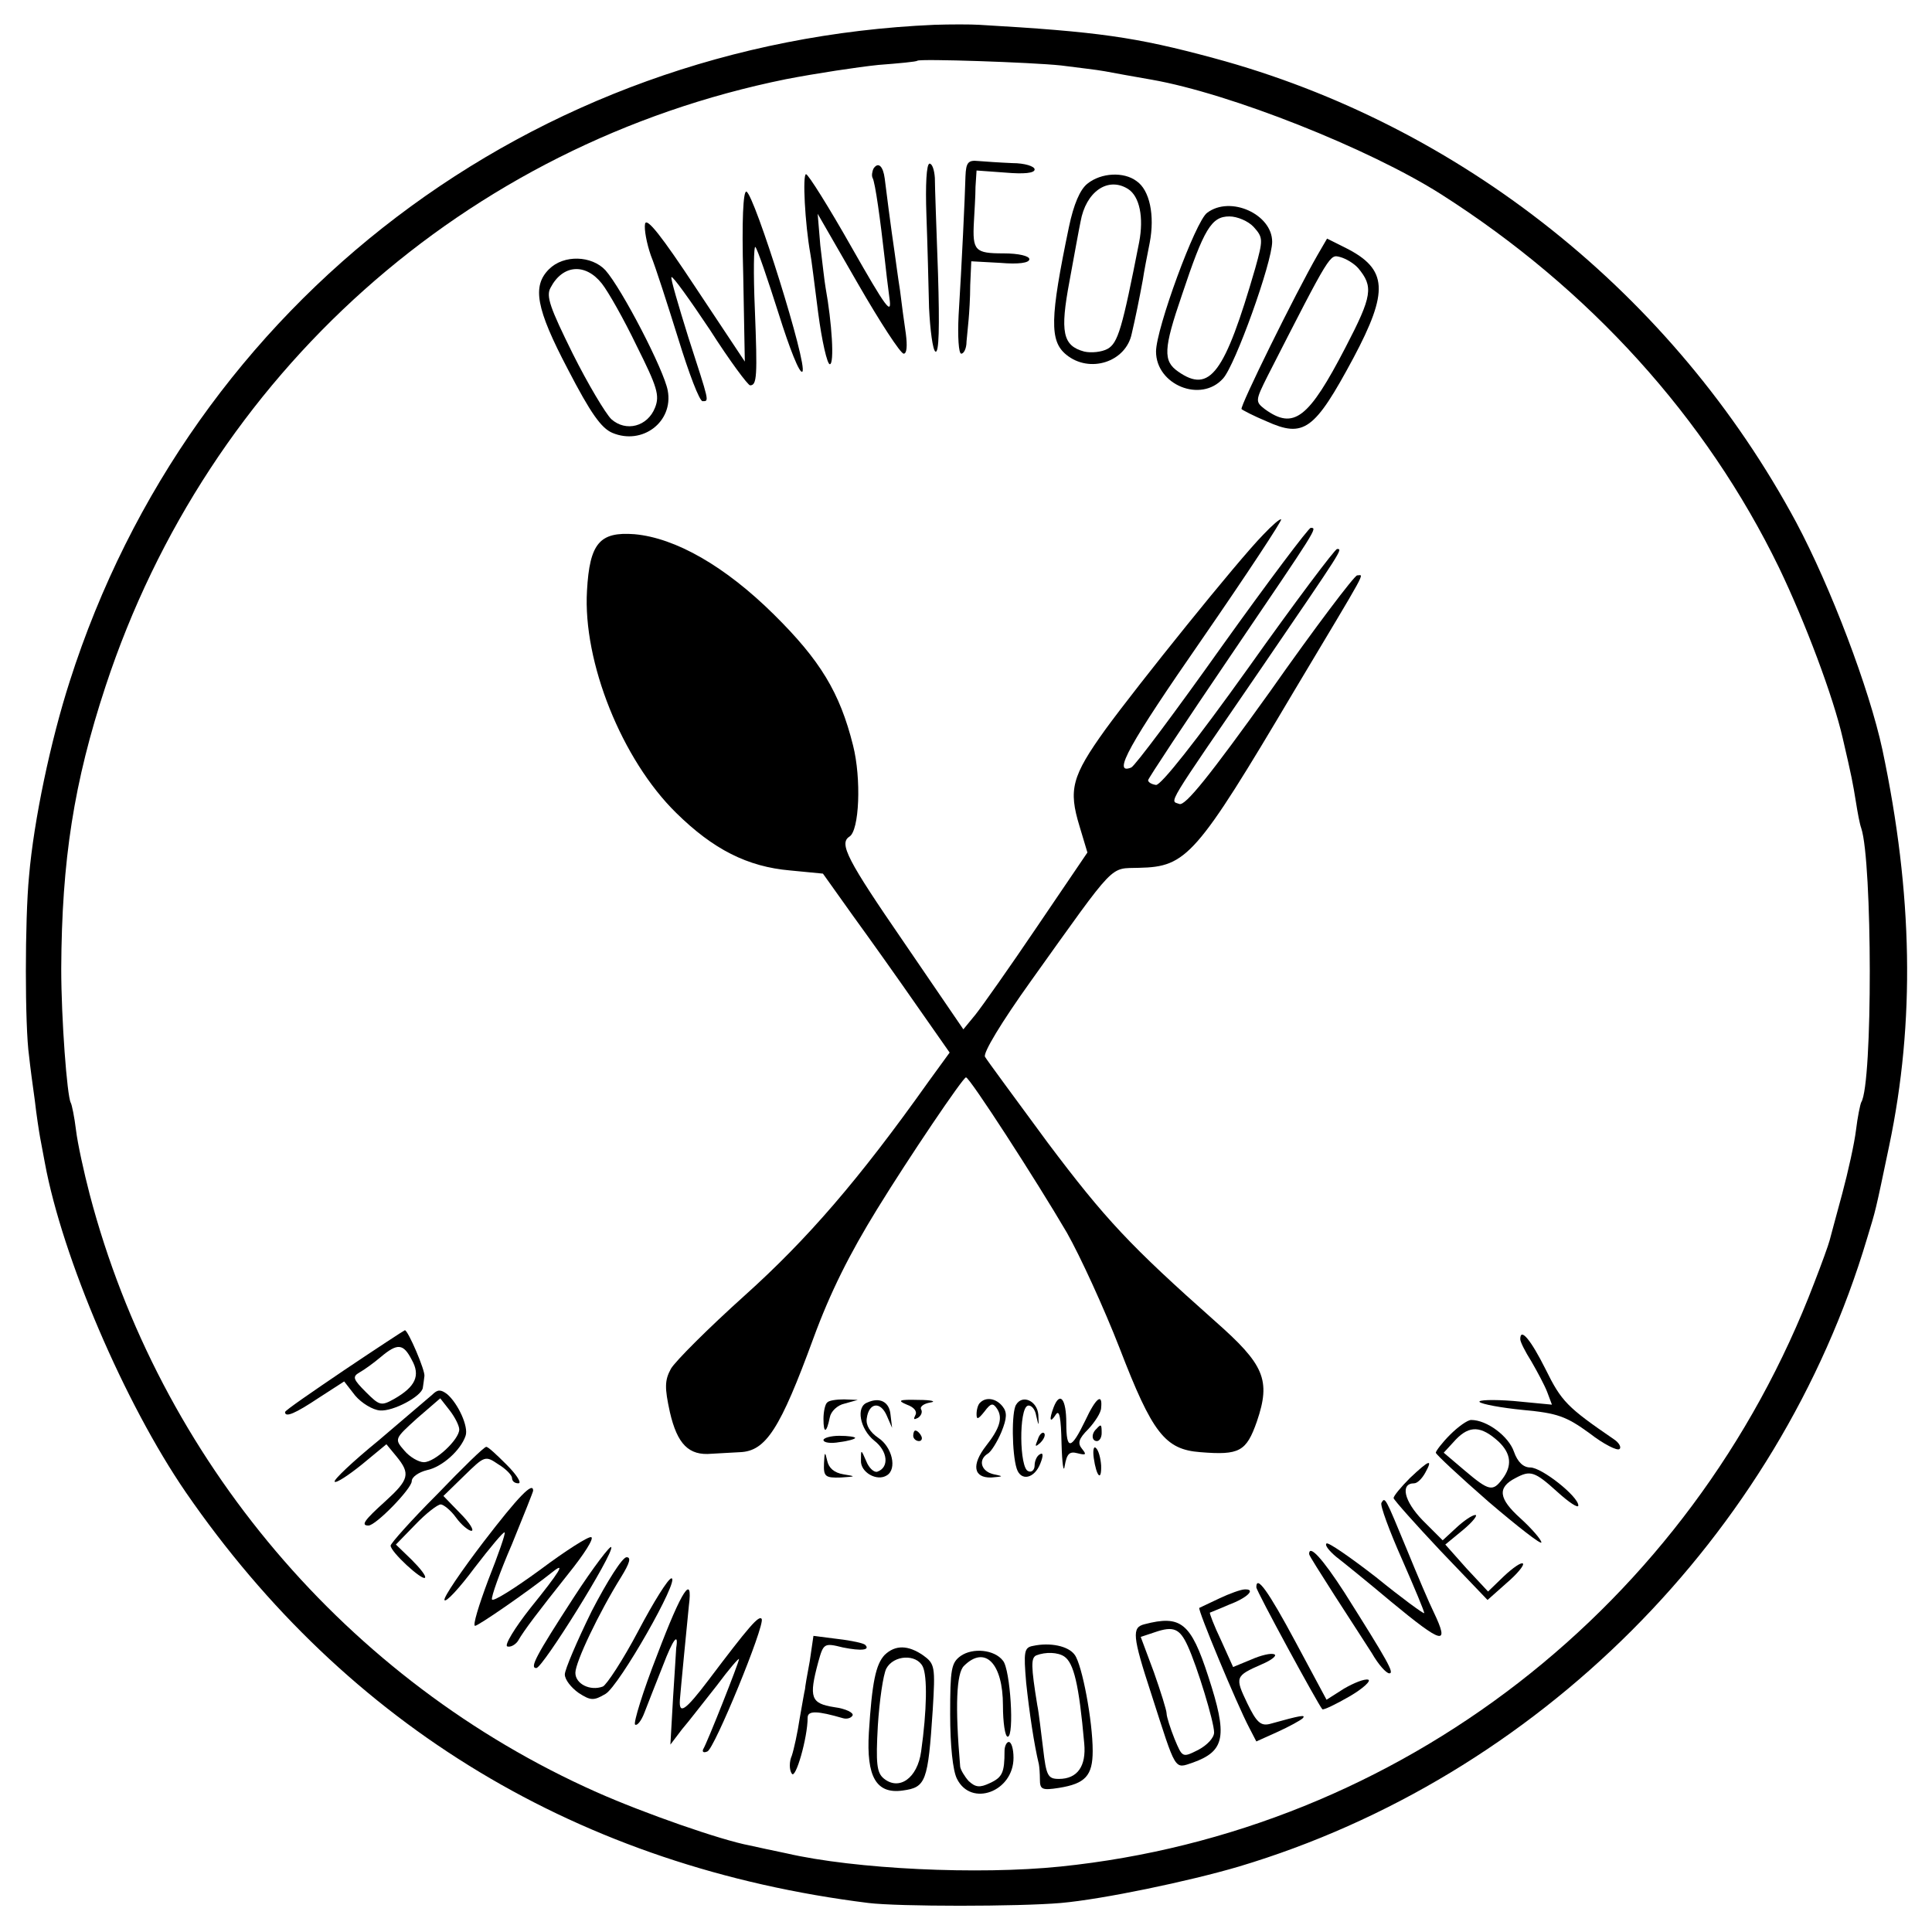
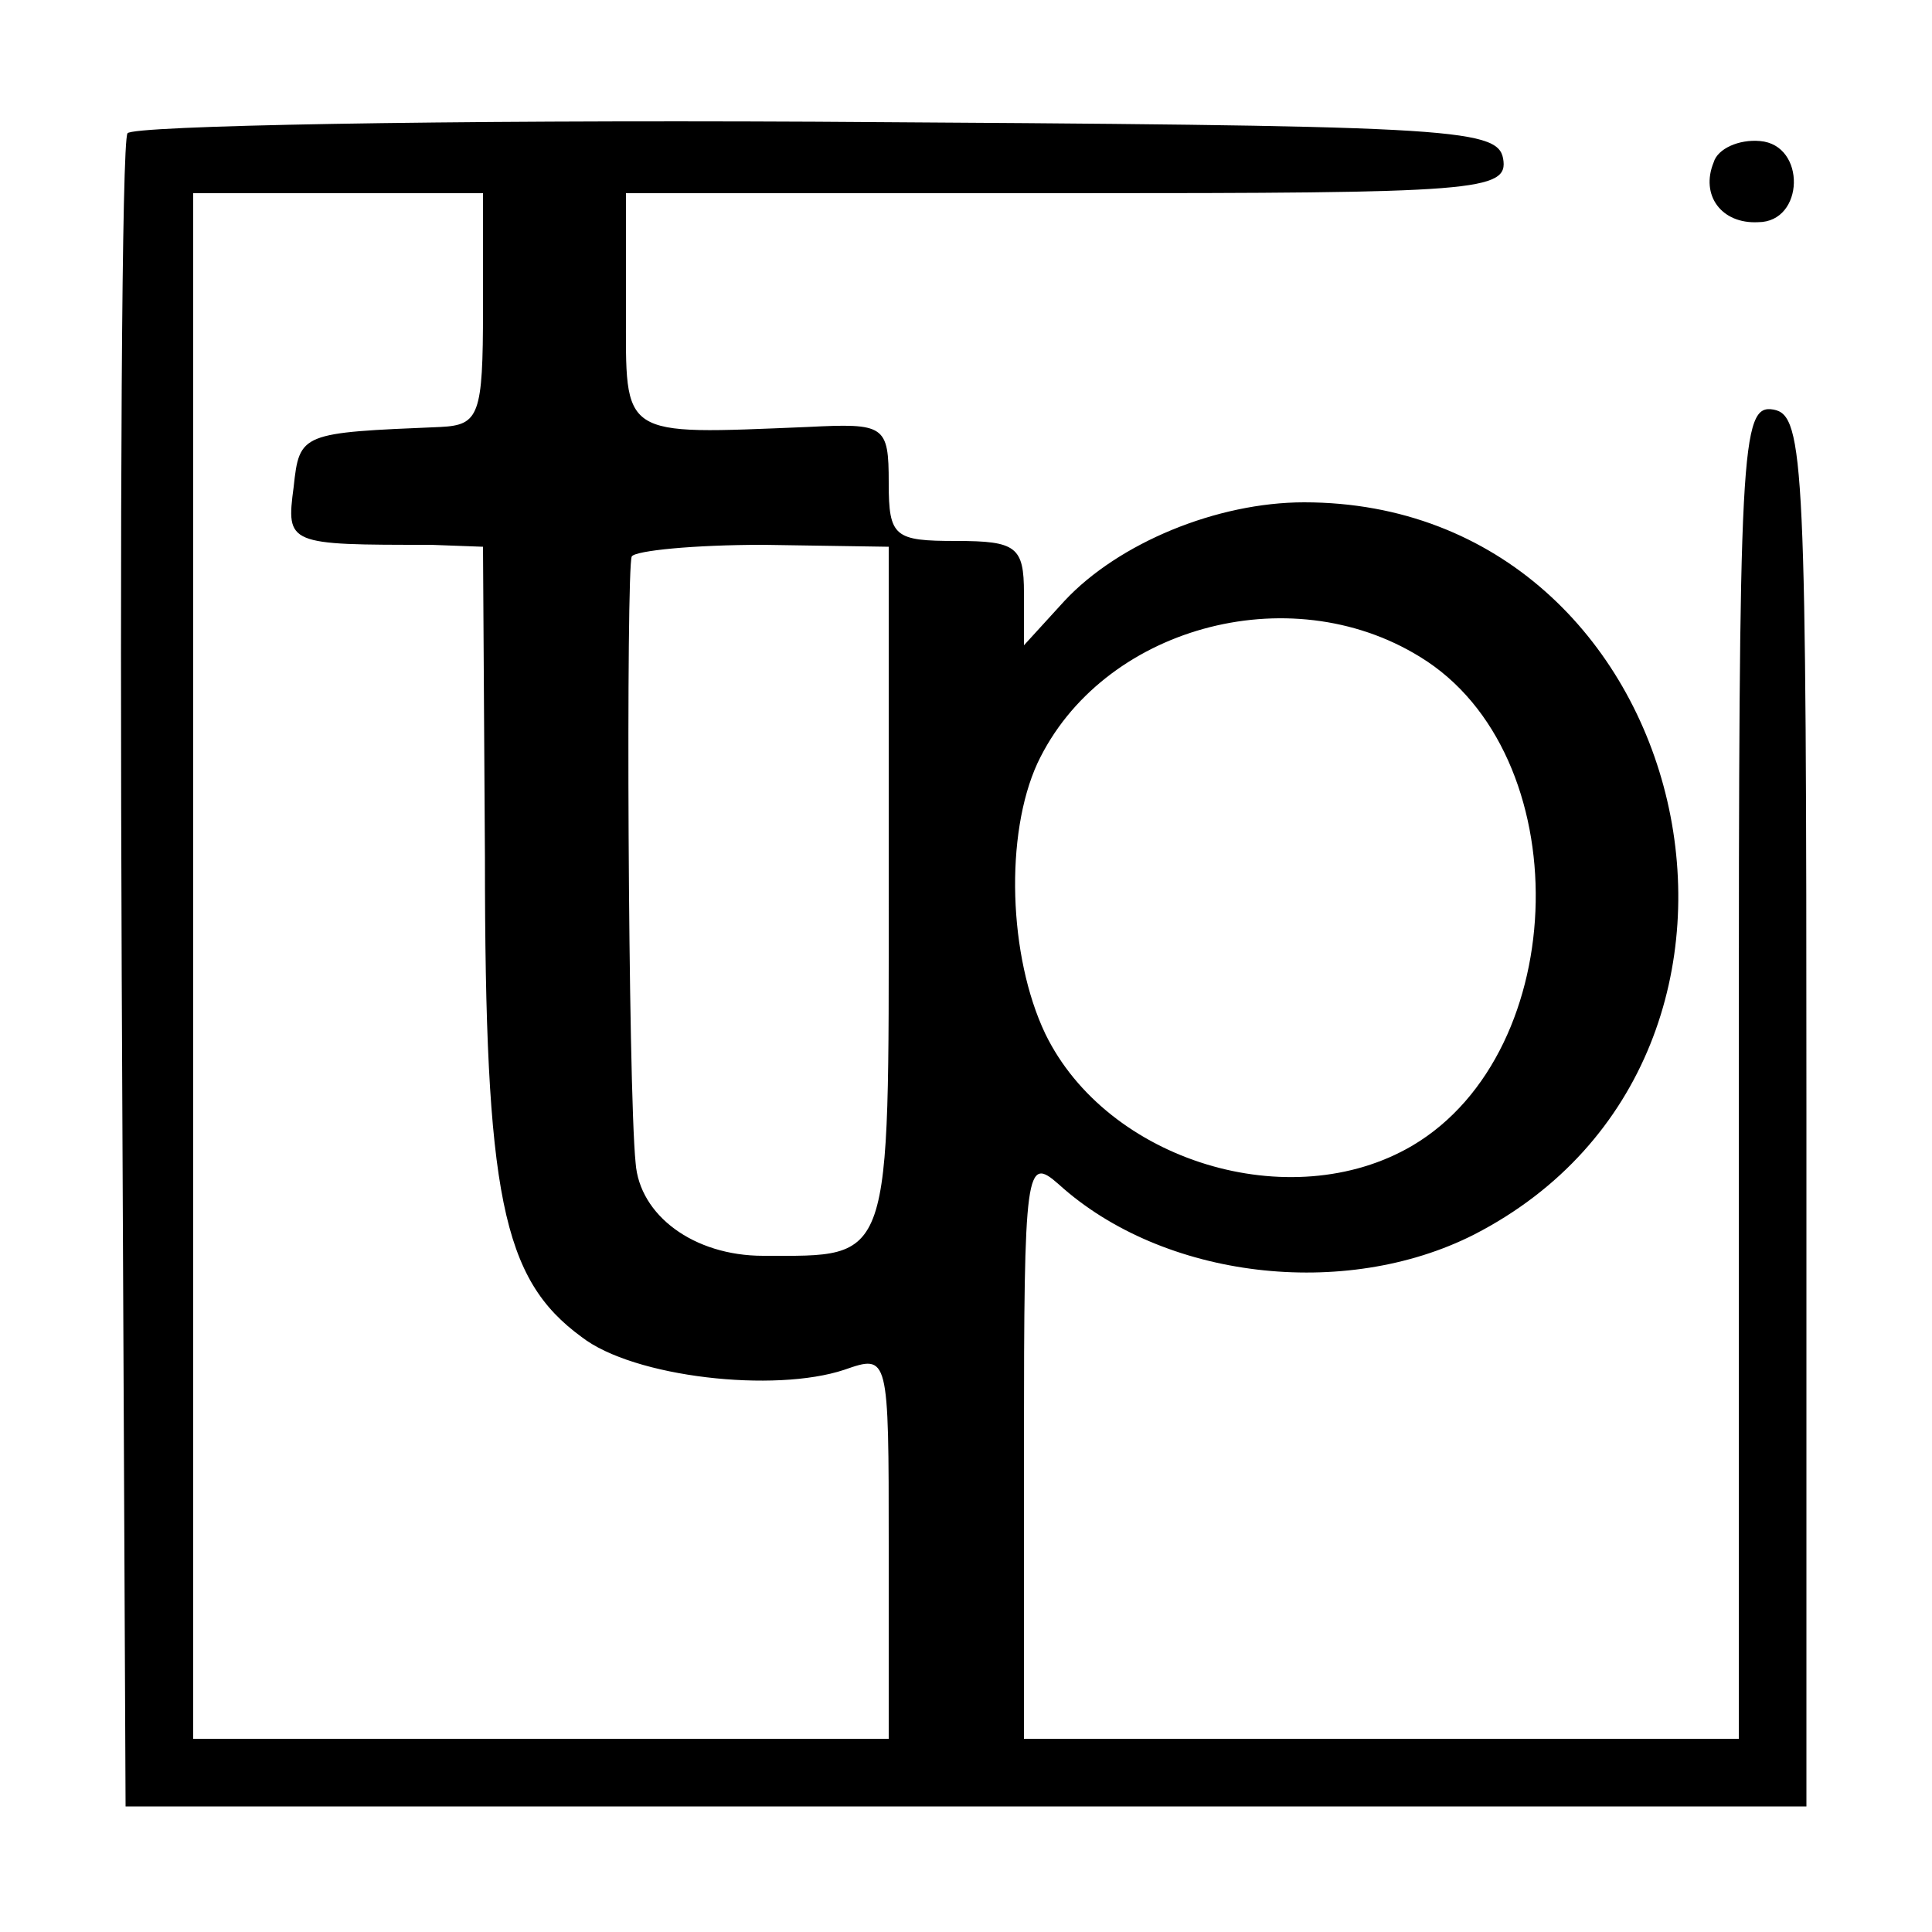
- <svg xmlns="http://www.w3.org/2000/svg" version="1.0" width="366pt" height="366pt" viewBox="0 0 366 366" preserveAspectRatio="xMidYMid meet">
-   <g transform="translate(0,366) scale(0.1,-0.1)" fill="#000000" stroke="none">
-     <path d="M1770 3613 c-762 -33 -1408 -523 -1638 -1244 -36 -112 -68 -263 -77 -369 -8 -82 -8 -284 0 -340 2 -19 7 -57 11 -85 3 -27 8 -59 10 -70 2 -11 6 -32 9 -48 33 -179 151 -455 267 -624 306 -444 747 -710 1293 -778 57 -7 284 -7 365 0 79 7 242 41 337 69 565 169 1022 626 1190 1190 17 56 15 47 42 176 49 234 45 476 -13 750 -25 116 -98 308 -163 430 -232 432 -636 754 -1104 880 -148 40 -219 50 -444 63 -16 1 -55 1 -85 0z m240 -77 c30 -4 67 -8 83 -11 15 -3 55 -10 89 -16 148 -26 411 -130 548 -217 281 -179 502 -423 640 -707 50 -104 103 -245 121 -324 17 -73 19 -84 25 -121 3 -19 7 -41 10 -49 21 -63 22 -484 0 -519 -2 -4 -7 -28 -10 -53 -3 -25 -15 -79 -26 -120 -11 -41 -22 -81 -24 -89 -2 -8 -15 -44 -29 -80 -233 -612 -785 -1040 -1428 -1106 -156 -16 -389 -5 -519 25 -25 5 -56 12 -70 15 -54 10 -200 61 -290 101 -472 210 -828 630 -960 1132 -11 42 -23 97 -26 122 -3 25 -8 49 -10 52 -7 13 -18 159 -18 254 1 206 24 353 84 535 195 592 682 1027 1289 1150 57 11 136 23 175 27 39 3 72 6 74 8 5 4 215 -3 272 -9z" />
-     <path d="M1829 3326 c-1 -39 -7 -167 -13 -263 -2 -40 0 -73 5 -73 5 0 10 10 10 23 1 12 3 31 4 42 1 11 3 40 3 65 l2 45 55 -3 c35 -3 55 0 55 7 0 6 -20 11 -49 11 -54 0 -59 5 -56 60 1 19 3 49 3 66 l2 31 55 -4 c35 -3 55 -1 55 6 0 6 -19 12 -42 12 -24 1 -53 3 -65 4 -19 2 -23 -3 -24 -29z" />
-     <path d="M1655 3341 c-3 -6 -4 -14 -2 -18 5 -8 15 -82 23 -153 2 -19 6 -53 9 -75 5 -34 -6 -19 -72 97 -43 76 -82 138 -86 138 -7 0 -2 -94 8 -150 2 -9 8 -59 15 -113 7 -53 17 -97 22 -97 9 0 4 79 -8 145 -2 11 -6 47 -10 80 l-5 60 76 -132 c42 -73 81 -133 87 -133 6 0 7 15 4 38 -3 20 -8 57 -11 82 -4 25 -8 56 -10 70 -7 47 -17 125 -19 142 -3 23 -12 32 -21 19z" />
-     <path d="M1755 3253 c2 -54 4 -133 5 -176 2 -42 7 -80 12 -83 7 -4 8 47 5 147 -3 85 -6 166 -6 182 -1 15 -5 27 -10 27 -6 0 -8 -41 -6 -97z" />
-     <path d="M2060 3312 c-14 -11 -26 -39 -35 -82 -36 -173 -37 -216 -5 -242 44 -36 113 -14 124 40 7 30 14 64 21 102 2 14 8 45 13 70 10 52 0 100 -25 117 -24 18 -67 16 -93 -5z m77 -10 c22 -14 30 -54 21 -101 -32 -163 -40 -191 -60 -202 -11 -6 -31 -8 -44 -5 -41 11 -46 37 -28 133 9 49 18 99 21 113 10 57 52 86 90 62z" />
-     <path d="M1408 3138 l3 -163 -93 140 c-64 97 -93 134 -96 121 -2 -10 3 -37 11 -60 9 -22 32 -94 52 -158 20 -65 40 -118 46 -118 13 0 13 -3 -27 121 -19 61 -34 112 -32 114 2 3 35 -43 73 -100 37 -58 72 -105 76 -105 13 0 14 17 9 144 -3 69 -2 122 1 118 4 -4 23 -60 44 -126 21 -67 40 -115 45 -110 11 11 -91 336 -106 341 -6 2 -9 -54 -6 -159z" />
-     <path d="M2287 3257 c-22 -15 -97 -220 -97 -263 0 -63 85 -98 127 -51 23 25 93 220 93 259 0 52 -79 88 -123 55z m88 -27 c18 -20 18 -24 3 -78 -58 -200 -86 -238 -146 -196 -29 20 -28 43 7 145 42 126 56 149 90 149 15 0 36 -9 46 -20z" />
-     <path d="M2496 3177 c-42 -73 -148 -288 -144 -292 2 -2 23 -13 47 -23 71 -32 91 -18 165 120 67 126 65 168 -14 208 l-36 18 -18 -31z m77 -25 c29 -35 27 -52 -24 -150 -70 -135 -98 -157 -153 -117 -18 14 -18 16 5 62 121 237 118 231 138 226 11 -3 26 -12 34 -21z" />
-     <path d="M1040 3150 c-32 -32 -25 -74 36 -190 43 -83 63 -111 84 -120 57 -24 116 21 105 80 -7 39 -87 193 -118 228 -26 28 -79 30 -107 2z m100 -27 c12 -15 42 -68 66 -118 39 -78 44 -94 35 -117 -14 -36 -55 -47 -83 -22 -11 11 -44 66 -73 124 -43 87 -51 109 -42 125 23 44 66 47 97 8z" />
-     <path d="M2393 2647 c-49 -50 -237 -284 -299 -369 -64 -89 -70 -114 -49 -183 l15 -50 -95 -140 c-52 -77 -105 -152 -117 -167 l-23 -28 -112 164 c-108 157 -124 188 -104 201 19 11 23 110 7 173 -25 100 -62 161 -150 248 -92 91 -186 145 -264 152 -66 5 -85 -17 -90 -107 -8 -135 66 -320 169 -421 70 -69 135 -102 216 -109 l62 -6 57 -80 c32 -44 86 -120 120 -169 l63 -90 -40 -55 c-132 -186 -230 -299 -348 -405 -69 -62 -132 -125 -140 -139 -12 -22 -12 -36 -2 -82 14 -61 36 -83 79 -79 15 1 39 2 54 3 49 2 76 44 139 216 32 87 68 159 121 245 59 96 163 250 168 249 7 0 133 -195 191 -294 25 -44 70 -142 100 -219 62 -161 86 -192 153 -197 74 -6 87 1 107 58 27 79 14 108 -79 190 -161 143 -208 193 -317 338 -61 83 -115 156 -119 163 -4 7 30 64 88 145 163 228 147 211 204 213 90 2 108 22 293 334 144 241 133 220 120 220 -5 0 -80 -99 -165 -220 -114 -159 -161 -218 -172 -213 -18 7 -29 -12 156 258 155 227 154 225 143 225 -4 0 -80 -101 -168 -225 -100 -140 -166 -223 -175 -222 -8 1 -15 5 -15 9 0 3 70 109 155 234 167 246 166 244 153 244 -4 0 -80 -101 -168 -224 -88 -124 -165 -227 -172 -230 -37 -15 -4 44 134 243 85 123 152 225 150 227 -2 2 -17 -11 -34 -29z" />
-     <path d="M653 1065 c-62 -42 -113 -77 -113 -80 0 -11 19 -3 64 27 l48 31 21 -27 c12 -14 33 -27 47 -28 25 -2 79 27 81 43 1 5 2 15 3 22 2 10 -31 87 -37 87 -1 0 -53 -34 -114 -75z m127 19 c17 -30 7 -51 -33 -74 -25 -14 -28 -13 -54 13 -24 24 -26 29 -12 37 9 5 27 18 40 29 32 27 43 26 59 -5z" />
-     <path d="M2880 1123 c0 -5 9 -23 21 -42 11 -19 25 -45 30 -58 l9 -24 -73 7 c-39 3 -68 2 -64 -2 4 -4 41 -11 82 -15 65 -6 82 -12 126 -44 27 -21 53 -34 57 -30 4 3 -1 12 -10 18 -89 61 -100 72 -130 133 -28 56 -48 80 -48 57z" />
-     <path d="M819 1018 c-8 -7 -54 -46 -102 -87 -49 -40 -86 -75 -83 -78 3 -3 26 12 52 33 l46 38 19 -23 c27 -33 24 -44 -21 -85 -40 -36 -47 -46 -32 -46 14 0 82 70 82 84 0 8 13 17 29 21 29 6 64 38 73 65 6 17 -14 61 -35 79 -12 9 -18 9 -28 -1z m51 -66 c0 -19 -46 -62 -67 -62 -10 0 -27 10 -37 22 -19 22 -19 22 24 61 l44 38 18 -23 c10 -13 18 -29 18 -36z" />
-     <path d="M1567 1003 c-4 -3 -7 -18 -7 -31 0 -29 6 -27 12 3 2 11 14 23 28 26 l25 7 -26 1 c-14 0 -29 -2 -32 -6z" />
-     <path d="M1643 1003 c-22 -8 -14 -50 13 -72 26 -20 29 -51 6 -59 -6 -2 -16 7 -21 20 -10 23 -10 23 -10 1 -1 -22 30 -40 49 -28 20 12 10 54 -16 71 -16 11 -24 24 -22 37 4 30 26 33 38 5 l10 -23 -3 25 c-2 24 -20 34 -44 23z" />
-     <path d="M1718 999 c14 -5 20 -13 16 -20 -4 -8 -3 -9 5 -5 6 4 9 11 6 16 -3 5 5 11 17 13 13 2 3 5 -22 5 -37 1 -41 -1 -22 -9z" />
-     <path d="M1857 1003 c-4 -3 -7 -13 -7 -22 0 -11 3 -10 15 5 12 16 16 17 24 5 11 -17 5 -37 -21 -70 -28 -36 -24 -61 10 -60 23 2 24 2 5 6 -24 5 -31 27 -12 39 6 3 18 22 26 41 11 27 11 38 2 49 -12 15 -31 18 -42 7z" />
-     <path d="M1925 999 c-9 -13 -8 -93 1 -121 8 -25 34 -19 45 10 6 15 5 21 -1 17 -6 -3 -10 -13 -10 -21 0 -9 -6 -14 -12 -11 -17 5 -18 119 -1 124 6 2 14 -6 16 -19 5 -21 5 -21 4 2 -2 26 -30 39 -42 19z" />
-     <path d="M1996 994 c-9 -24 -7 -31 4 -14 7 11 10 -6 11 -55 1 -38 4 -57 6 -42 4 23 9 28 24 24 16 -4 18 -3 9 8 -9 11 -7 19 12 38 12 13 24 31 24 40 3 29 -10 19 -30 -24 -27 -56 -36 -57 -36 -5 0 46 -12 61 -24 30z" />
-     <path d="M2747 942 c-15 -15 -27 -31 -27 -34 0 -3 45 -45 100 -93 55 -47 100 -82 100 -77 0 5 -18 26 -40 46 -41 37 -44 58 -9 76 28 15 36 13 79 -26 22 -20 40 -32 40 -26 0 17 -69 72 -91 72 -13 0 -24 10 -31 30 -10 29 -51 60 -81 60 -7 0 -25 -13 -40 -28z m92 -13 c24 -23 26 -46 7 -71 -18 -24 -25 -23 -71 16 l-40 34 23 25 c26 27 48 26 81 -4z" />
-     <path d="M2077 953 c-10 -9 -9 -23 1 -23 5 0 9 7 9 15 0 17 -1 18 -10 8z" />
-     <path d="M1730 940 c0 -5 5 -10 11 -10 5 0 7 5 4 10 -3 6 -8 10 -11 10 -2 0 -4 -4 -4 -10z" />
-     <path d="M1966 933 c-6 -14 -5 -15 5 -6 7 7 10 15 7 18 -3 3 -9 -2 -12 -12z" />
-     <path d="M1560 932 c0 -5 14 -7 30 -4 17 2 30 6 30 8 0 2 -13 4 -30 4 -16 0 -30 -4 -30 -8z" />
-     <path d="M828 829 c-49 -49 -88 -93 -88 -97 0 -12 59 -66 65 -61 3 3 -9 18 -25 34 l-30 29 37 38 c20 21 42 38 48 38 5 0 19 -11 29 -25 10 -14 24 -25 29 -25 6 0 -3 15 -21 33 l-32 33 39 38 c39 38 40 39 65 22 15 -9 26 -21 26 -26 0 -6 5 -10 12 -10 7 0 -3 16 -22 35 -19 19 -36 35 -39 34 -4 0 -45 -40 -93 -90z" />
-     <path d="M2072 898 c5 -35 15 -46 14 -14 -1 14 -5 29 -10 33 -4 4 -6 -4 -4 -19z" />
-     <path d="M1561 888 c-1 -25 2 -28 32 -27 29 2 29 2 5 6 -18 3 -28 12 -31 26 -4 18 -5 17 -6 -5z" />
-     <path d="M2671 860 c-17 -17 -31 -34 -31 -38 1 -4 41 -49 89 -100 l89 -93 36 32 c20 17 34 34 31 37 -3 3 -19 -8 -36 -24 l-30 -29 -41 44 -40 45 34 28 c18 15 28 28 23 28 -6 0 -22 -11 -36 -24 l-26 -24 -38 38 c-35 36 -43 70 -16 70 6 0 15 9 21 20 15 27 8 25 -29 -10z" />
-     <path d="M916 739 c-42 -55 -76 -105 -74 -110 2 -6 28 22 57 61 30 39 55 69 57 67 2 -2 -12 -42 -31 -90 -18 -48 -30 -87 -25 -87 6 0 99 64 148 103 24 19 12 -1 -43 -69 -30 -38 -50 -71 -44 -73 6 -2 15 3 20 10 12 21 38 55 96 128 29 36 49 67 43 69 -5 2 -49 -26 -97 -62 -48 -35 -89 -61 -91 -56 -2 4 15 52 38 105 22 54 40 99 40 101 0 18 -28 -11 -94 -97z" />
-     <path d="M2617 813 c-3 -4 15 -53 39 -107 24 -55 43 -100 42 -102 -2 -1 -43 29 -91 68 -49 38 -91 67 -94 64 -4 -3 5 -14 18 -25 13 -10 60 -48 104 -85 98 -81 112 -85 81 -20 -8 16 -31 70 -51 119 -41 99 -41 100 -48 88z" />
-     <path d="M1087 634 c-72 -111 -84 -134 -71 -134 12 0 147 217 142 229 -1 5 -34 -38 -71 -95z" />
-     <path d="M2480 716 c0 -3 22 -37 48 -78 26 -40 58 -90 71 -110 12 -21 27 -38 33 -38 10 0 -3 23 -85 153 -42 65 -67 92 -67 73z" />
-     <path d="M1121 608 c-28 -57 -51 -111 -51 -120 0 -10 12 -25 26 -35 23 -15 29 -15 51 -2 26 15 142 219 125 219 -6 0 -34 -45 -63 -100 -29 -55 -60 -102 -67 -105 -24 -9 -52 5 -52 26 0 20 44 113 87 182 16 26 19 37 10 37 -8 0 -37 -46 -66 -102z" />
-     <path d="M2380 653 c0 -7 117 -222 125 -231 2 -2 25 9 51 24 26 15 42 30 36 32 -7 2 -27 -6 -46 -17 l-33 -21 -59 110 c-52 97 -74 127 -74 103z" />
-     <path d="M1245 525 c-27 -69 -45 -128 -42 -132 4 -3 12 7 18 23 6 16 22 56 35 89 19 50 30 64 25 33 0 -4 -3 -46 -6 -95 l-5 -88 22 29 c13 15 42 53 66 83 23 31 42 53 42 50 0 -6 -60 -158 -68 -171 -2 -5 1 -7 8 -4 13 4 109 238 103 251 -5 8 -24 -14 -101 -116 -44 -58 -56 -66 -54 -37 1 14 14 149 17 178 8 62 -13 31 -60 -93z" />
-     <path d="M2310 632 c-19 -9 -36 -17 -38 -18 -4 -2 71 -182 94 -226 l14 -27 40 18 c22 10 44 22 48 26 6 7 -2 6 -63 -11 -17 -4 -25 4 -42 39 -24 50 -23 52 27 74 19 8 30 17 24 19 -6 3 -26 -2 -44 -10 l-34 -14 -23 51 c-13 27 -22 51 -21 52 2 1 18 7 36 15 35 13 52 30 30 29 -7 0 -29 -8 -48 -17z" />
-     <path d="M2168 583 c-24 -6 -23 -22 13 -132 48 -149 43 -142 79 -130 61 22 66 50 29 163 -33 102 -52 117 -121 99z m82 -41 c18 -39 50 -144 50 -164 0 -10 -13 -24 -30 -33 -30 -15 -30 -15 -45 21 -8 20 -15 42 -15 48 0 6 -11 41 -24 78 l-25 67 27 9 c35 12 47 7 62 -26z" />
-     <path d="M1534 513 c-5 -26 -9 -50 -9 -53 -1 -3 -5 -27 -10 -55 -4 -27 -11 -59 -15 -71 -5 -11 -5 -27 0 -34 7 -12 30 68 30 106 0 14 19 13 67 -1 7 -2 15 0 18 5 3 5 -12 13 -35 16 -44 7 -48 18 -30 85 10 36 11 37 47 28 35 -7 52 -5 42 5 -3 3 -25 8 -51 11 l-47 6 -7 -48z" />
-     <path d="M1957 542 c-17 -3 -18 -11 -13 -70 6 -56 15 -117 24 -154 1 -5 2 -18 2 -29 0 -19 4 -21 36 -16 50 8 64 23 64 70 0 57 -20 163 -34 182 -12 17 -47 24 -79 17z m59 -20 c18 -12 28 -52 38 -165 4 -43 -13 -67 -48 -67 -21 0 -24 6 -30 58 -4 31 -8 68 -11 82 -12 74 -12 89 -2 94 18 7 41 6 53 -2z" />
-     <path d="M1676 525 c-17 -18 -24 -52 -30 -147 -5 -84 14 -117 64 -110 44 6 48 16 57 153 5 82 4 87 -18 103 -29 20 -53 20 -73 1z m72 -22 c9 -18 8 -83 -3 -161 -7 -51 -42 -75 -71 -51 -13 11 -15 28 -11 100 3 47 10 96 16 108 14 26 57 28 69 4z" />
-     <path d="M1820 523 c-18 -13 -20 -25 -20 -111 0 -58 5 -107 13 -122 27 -54 107 -24 107 40 0 17 -4 30 -9 30 -4 0 -8 -8 -8 -17 0 -41 -4 -50 -28 -61 -19 -9 -27 -8 -40 4 -8 9 -15 21 -16 27 -10 116 -7 177 7 191 40 40 74 5 74 -75 0 -32 4 -59 9 -59 13 0 5 128 -9 144 -16 21 -57 25 -80 9z" />
+ <svg xmlns="http://www.w3.org/2000/svg" version="1.0" width="100pt" height="100pt" viewBox="0 0 100 100" preserveAspectRatio="xMidYMid meet">
+   <g transform="translate(0,100) scale(0.1,-0.1)" fill="#000000" stroke="none">
+     <path d="M66 931 c-3 -4 -4 -200 -3 -436 l2 -430 435 0 435 0 0 360 c0 335 -1 360 -17 363 -17 3 -18 -18 -18 -342 l0 -346 -185 0 -185 0 0 152 c0 144 1 150 18 135 54 -49 148 -60 215 -26 181 93 115 379 -88 379 -45 0 -96 -21 -124 -51 l-21 -23 0 27 c0 24 -4 27 -35 27 -32 0 -35 2 -35 30 0 30 -2 31 -42 29 -98 -4 -94 -6 -94 61 l0 60 229 0 c212 0 228 1 225 18 -3 16 -29 17 -356 19 -193 1 -354 -2 -356 -6z m184 -91 c0 -55 -2 -60 -22 -61 -72 -3 -73 -3 -76 -31 -4 -30 -3 -30 71 -30 l27 -1 1 -161 c0 -175 9 -218 50 -248 27 -21 100 -29 136 -17 23 8 23 8 23 -91 l0 -100 -180 0 -180 0 0 400 0 400 75 0 75 0 0 -60z m210 -300 c0 -196 2 -190 -65 -190 -36 0 -64 21 -66 48 -4 39 -5 308 -2 314 2 3 32 6 68 6 l65 -1 0 -177z m275 120 c82 -50 79 -204 -4 -253 -63 -37 -158 -8 -190 58 -19 40 -21 103 -4 140 33 70 130 97 198 55z" />
+     <path d="M887 916 c-7 -17 4 -32 23 -31 24 0 25 40 1 42 -11 1 -22 -4 -24 -11z" />
  </g>
</svg>
